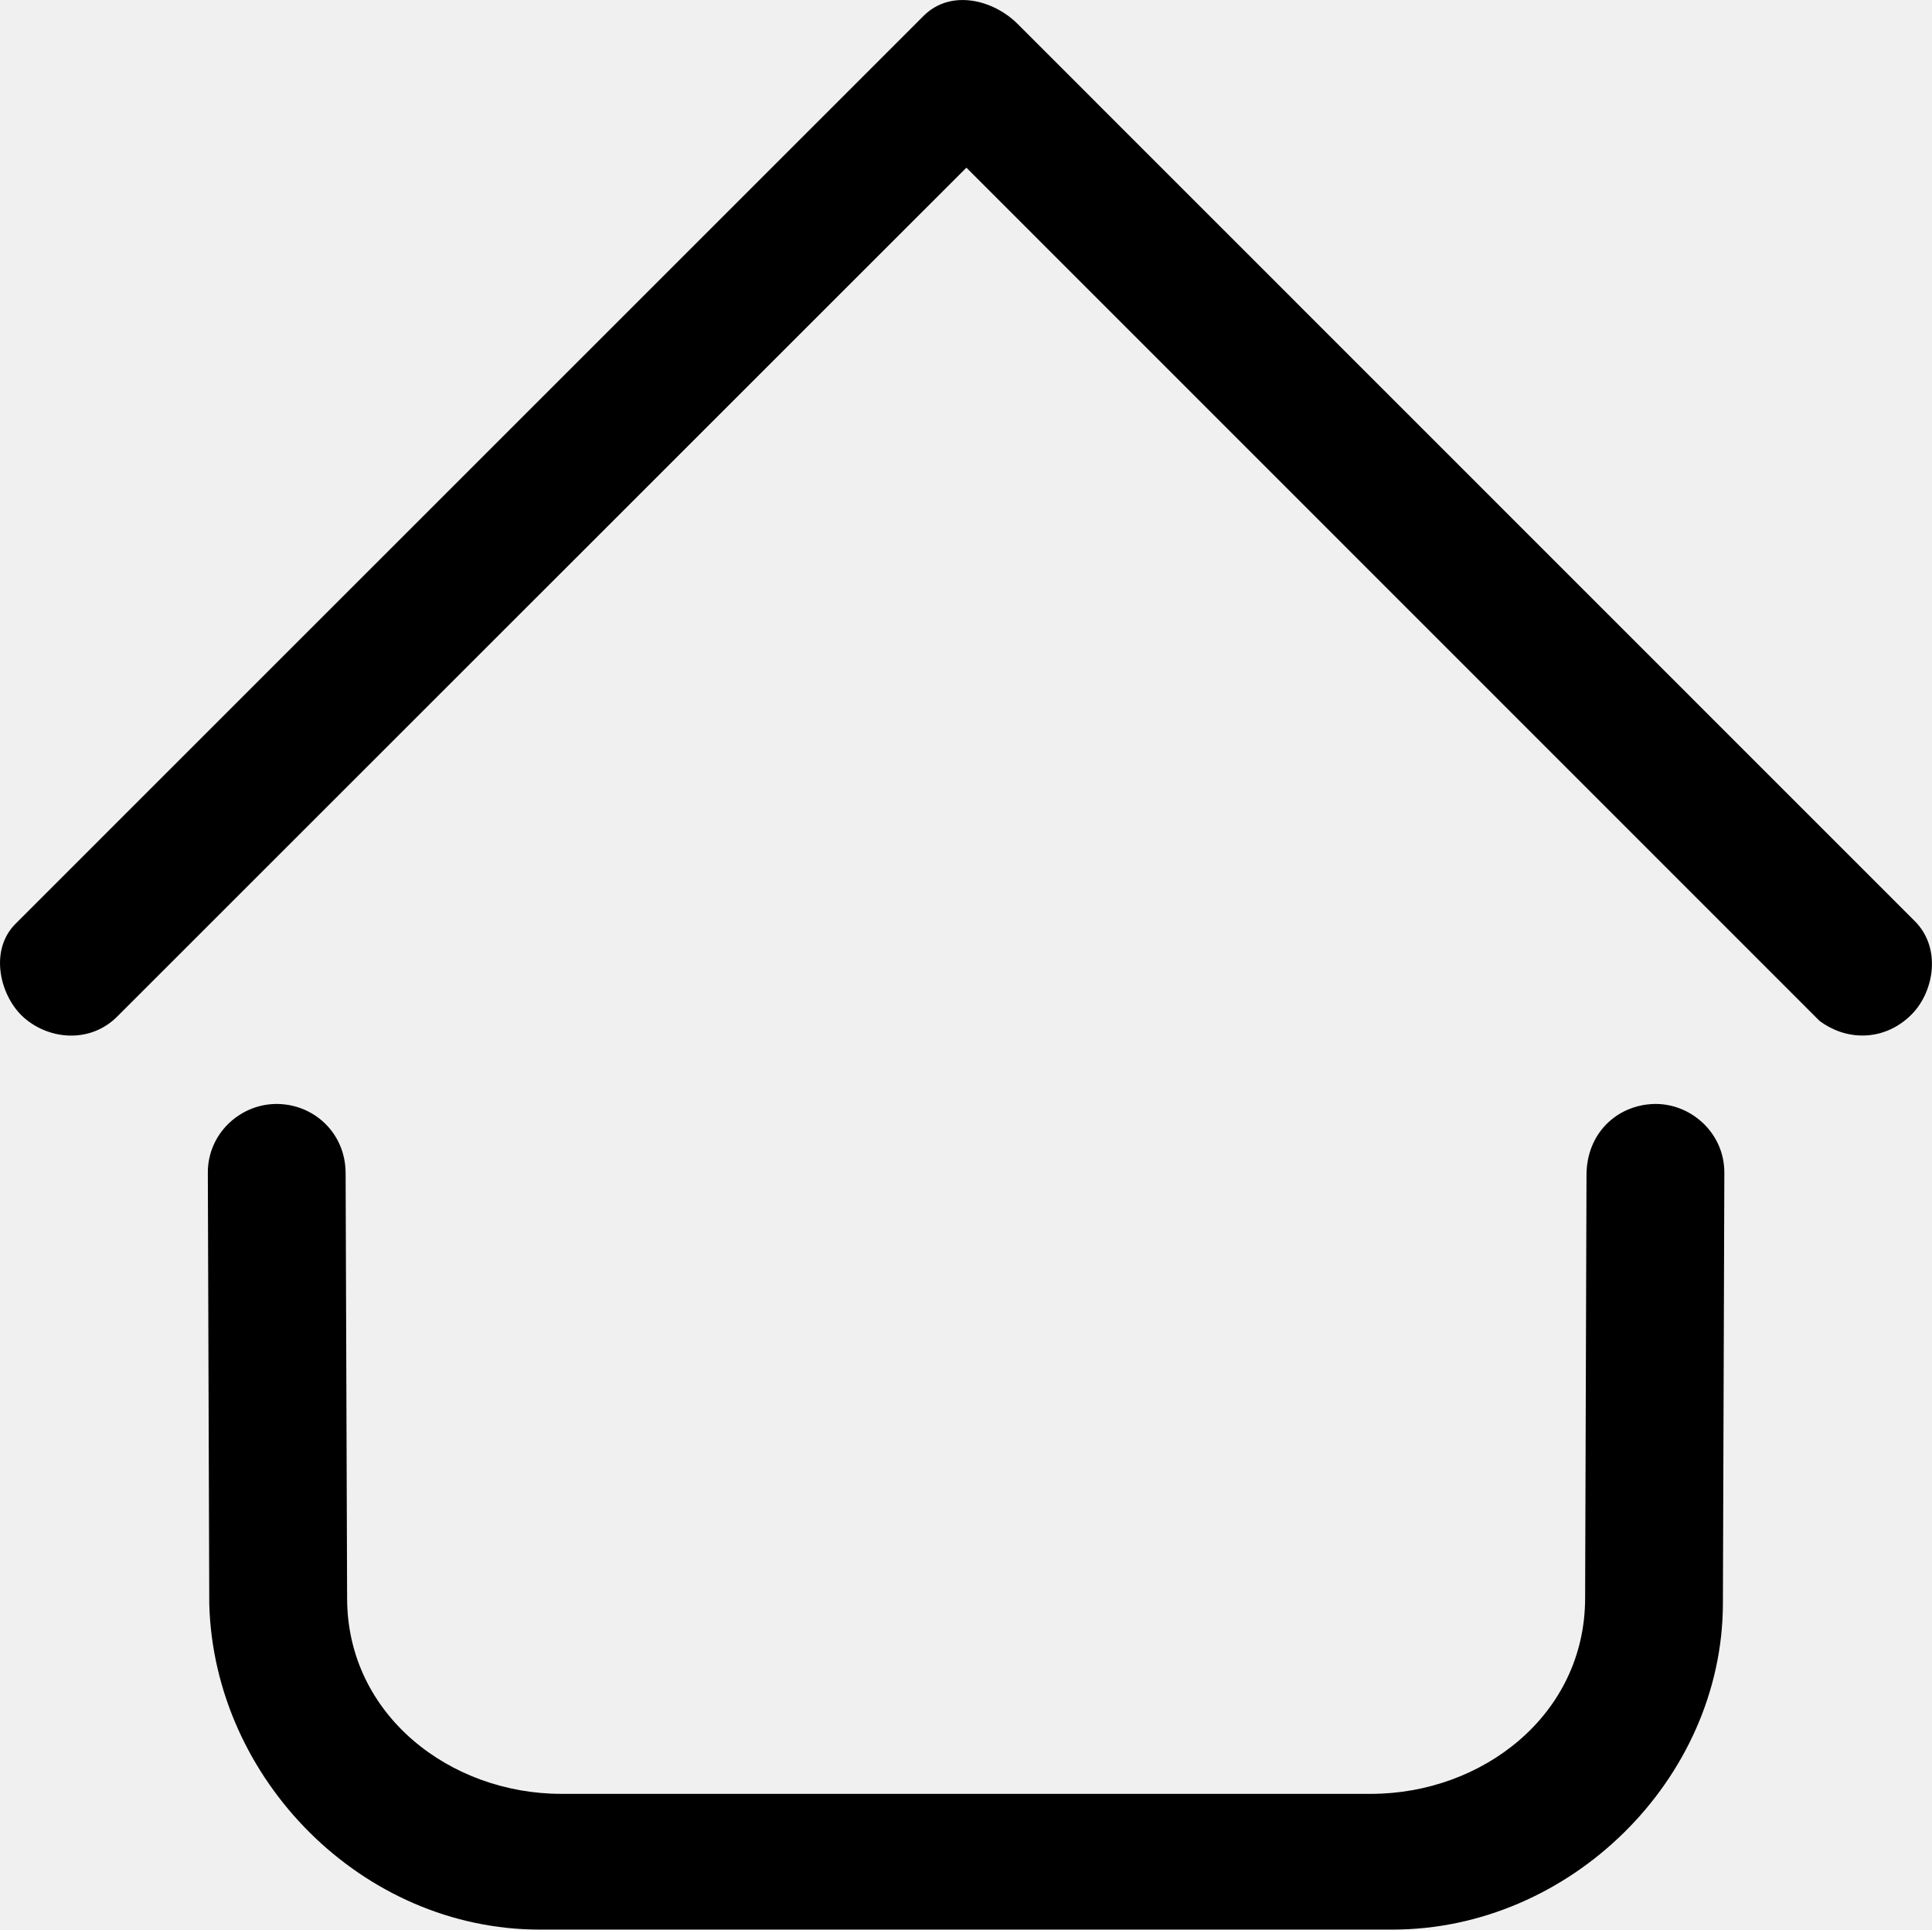
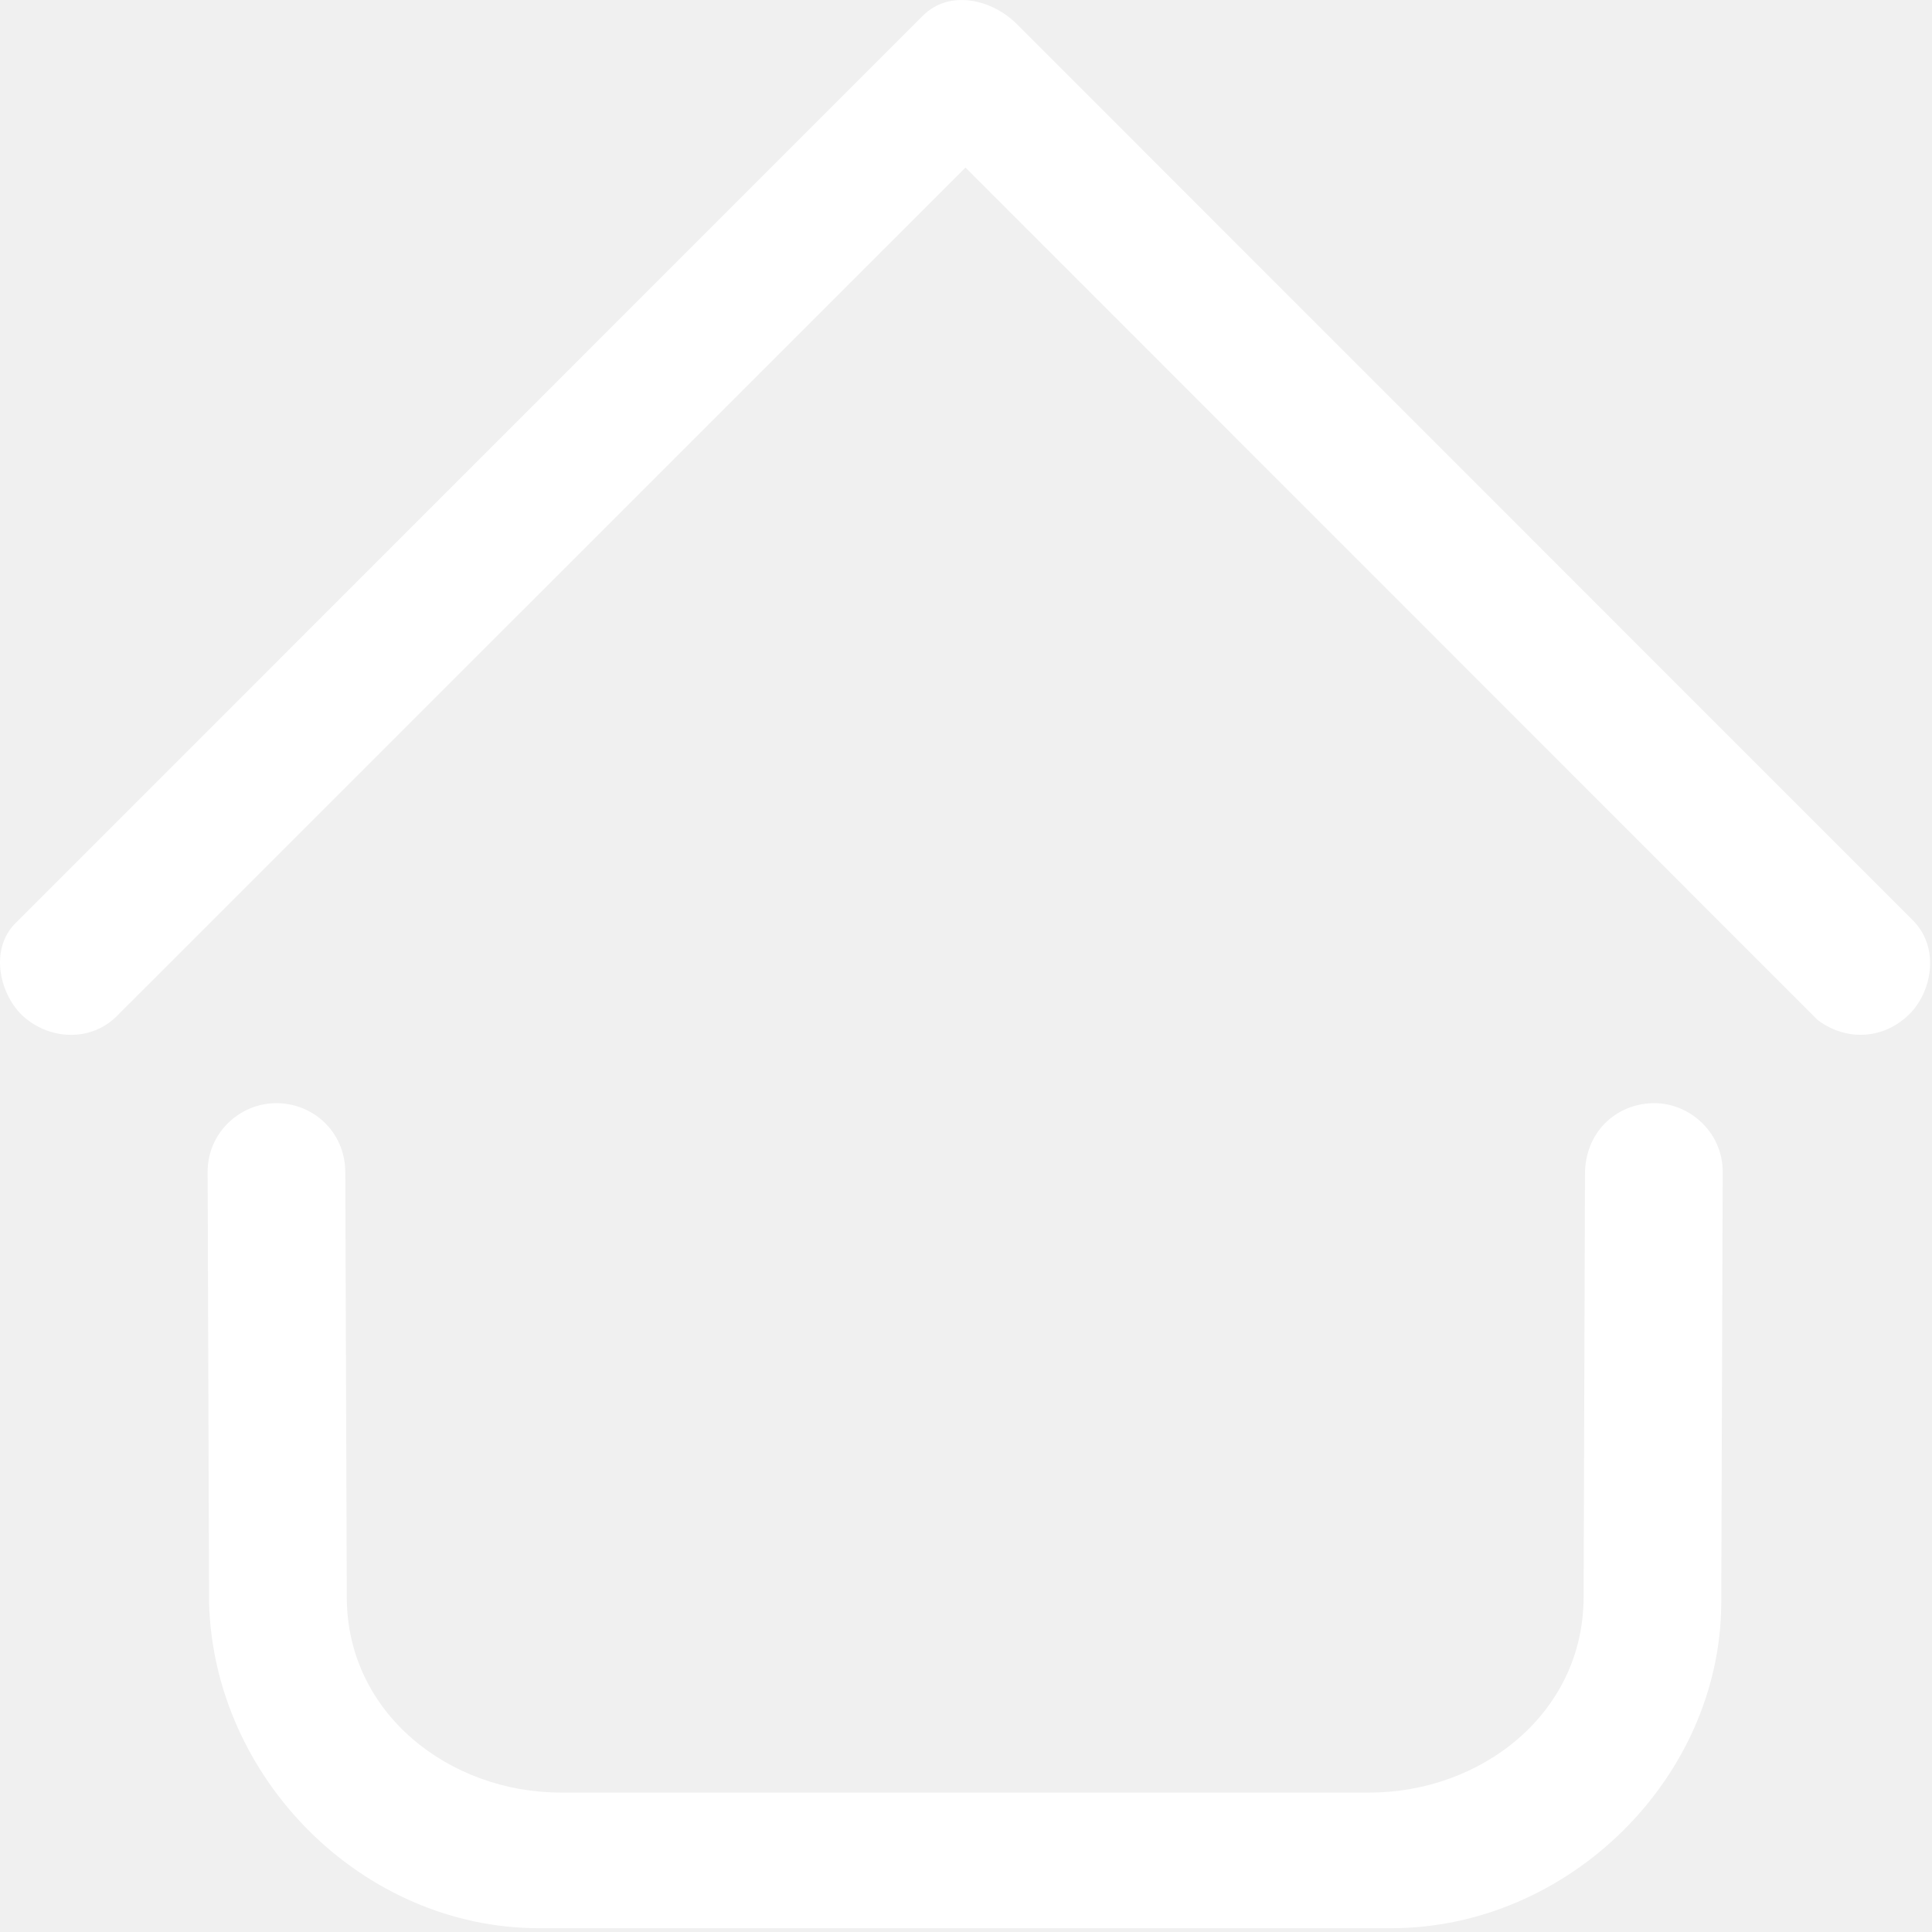
- <svg xmlns="http://www.w3.org/2000/svg" id="Layer_2" data-name="Layer 2" viewBox="0 0 335.68 335.35">
-   <g id="Layer_1-2" data-name="Layer 1">
-     <g>
-       <path d="M275.65,204.19c.02-7.26,5.3-12.12,11.66-12.33s12.31,4.96,12.29,11.95l-.25,74.94c-.1,30.52-26.61,56.59-57.41,56.59H93.77c-30.79,0-56.59-26.08-57.41-56.58l-.25-74.94c-.02-6.77,5.5-11.8,11.62-11.96,6.61-.17,12.29,4.91,12.32,11.99l.26,74c.07,20.21,17.89,33.9,37.21,33.9h140.68c19.33,0,37.14-13.68,37.21-33.91l.24-73.65Z" />
-       <path d="M167.91,29.14L20.35,176.68c-4.6,4.6-11.66,4.11-16.14.22-4.14-3.59-6.23-11.65-1.5-16.37L160.47,2.76c4.71-4.71,12.13-2.81,16.34,1.4l155.89,155.93c4.62,4.62,3.36,12.11-.42,16.06-4.28,4.48-10.89,5.16-16.15,1.26L167.91,29.14Z" />
-     </g>
+ <svg xmlns="http://www.w3.org/2000/svg" width="336" height="336" viewBox="0 0 336 336" fill="none">
+   <g clip-path="url(#clip0_357_439)">
+     <path d="M275.65 204.19C275.67 196.93 280.95 192.07 287.31 191.86C293.67 191.65 299.62 196.82 299.6 203.81L299.35 278.75C299.25 309.27 272.74 335.34 241.94 335.34H93.77C62.98 335.34 37.18 309.26 36.36 278.76L36.11 203.82C36.09 197.05 41.61 192.02 47.73 191.86C54.34 191.69 60.02 196.77 60.05 203.85L60.31 277.85C60.38 298.06 78.2 311.75 97.52 311.75H238.2C257.53 311.75 275.34 298.07 275.41 277.84L275.65 204.19Z" fill="white" />
+     <path d="M167.91 29.14L20.35 176.68C15.75 181.28 8.69 180.79 4.21 176.9C0.07 173.31 -2.02 165.25 2.71 160.53L160.47 2.76C165.18 -1.95 172.6 -0.05 176.81 4.16L332.7 160.09C337.32 164.71 336.06 172.2 332.28 176.15C328 180.63 321.39 181.31 316.13 177.41L167.91 29.14Z" fill="white" />
  </g>
+   <defs>
+     <clipPath id="clip0_357_439">
+       <rect width="335.68" height="335.35" fill="white" />
+     </clipPath>
+   </defs>
</svg>
